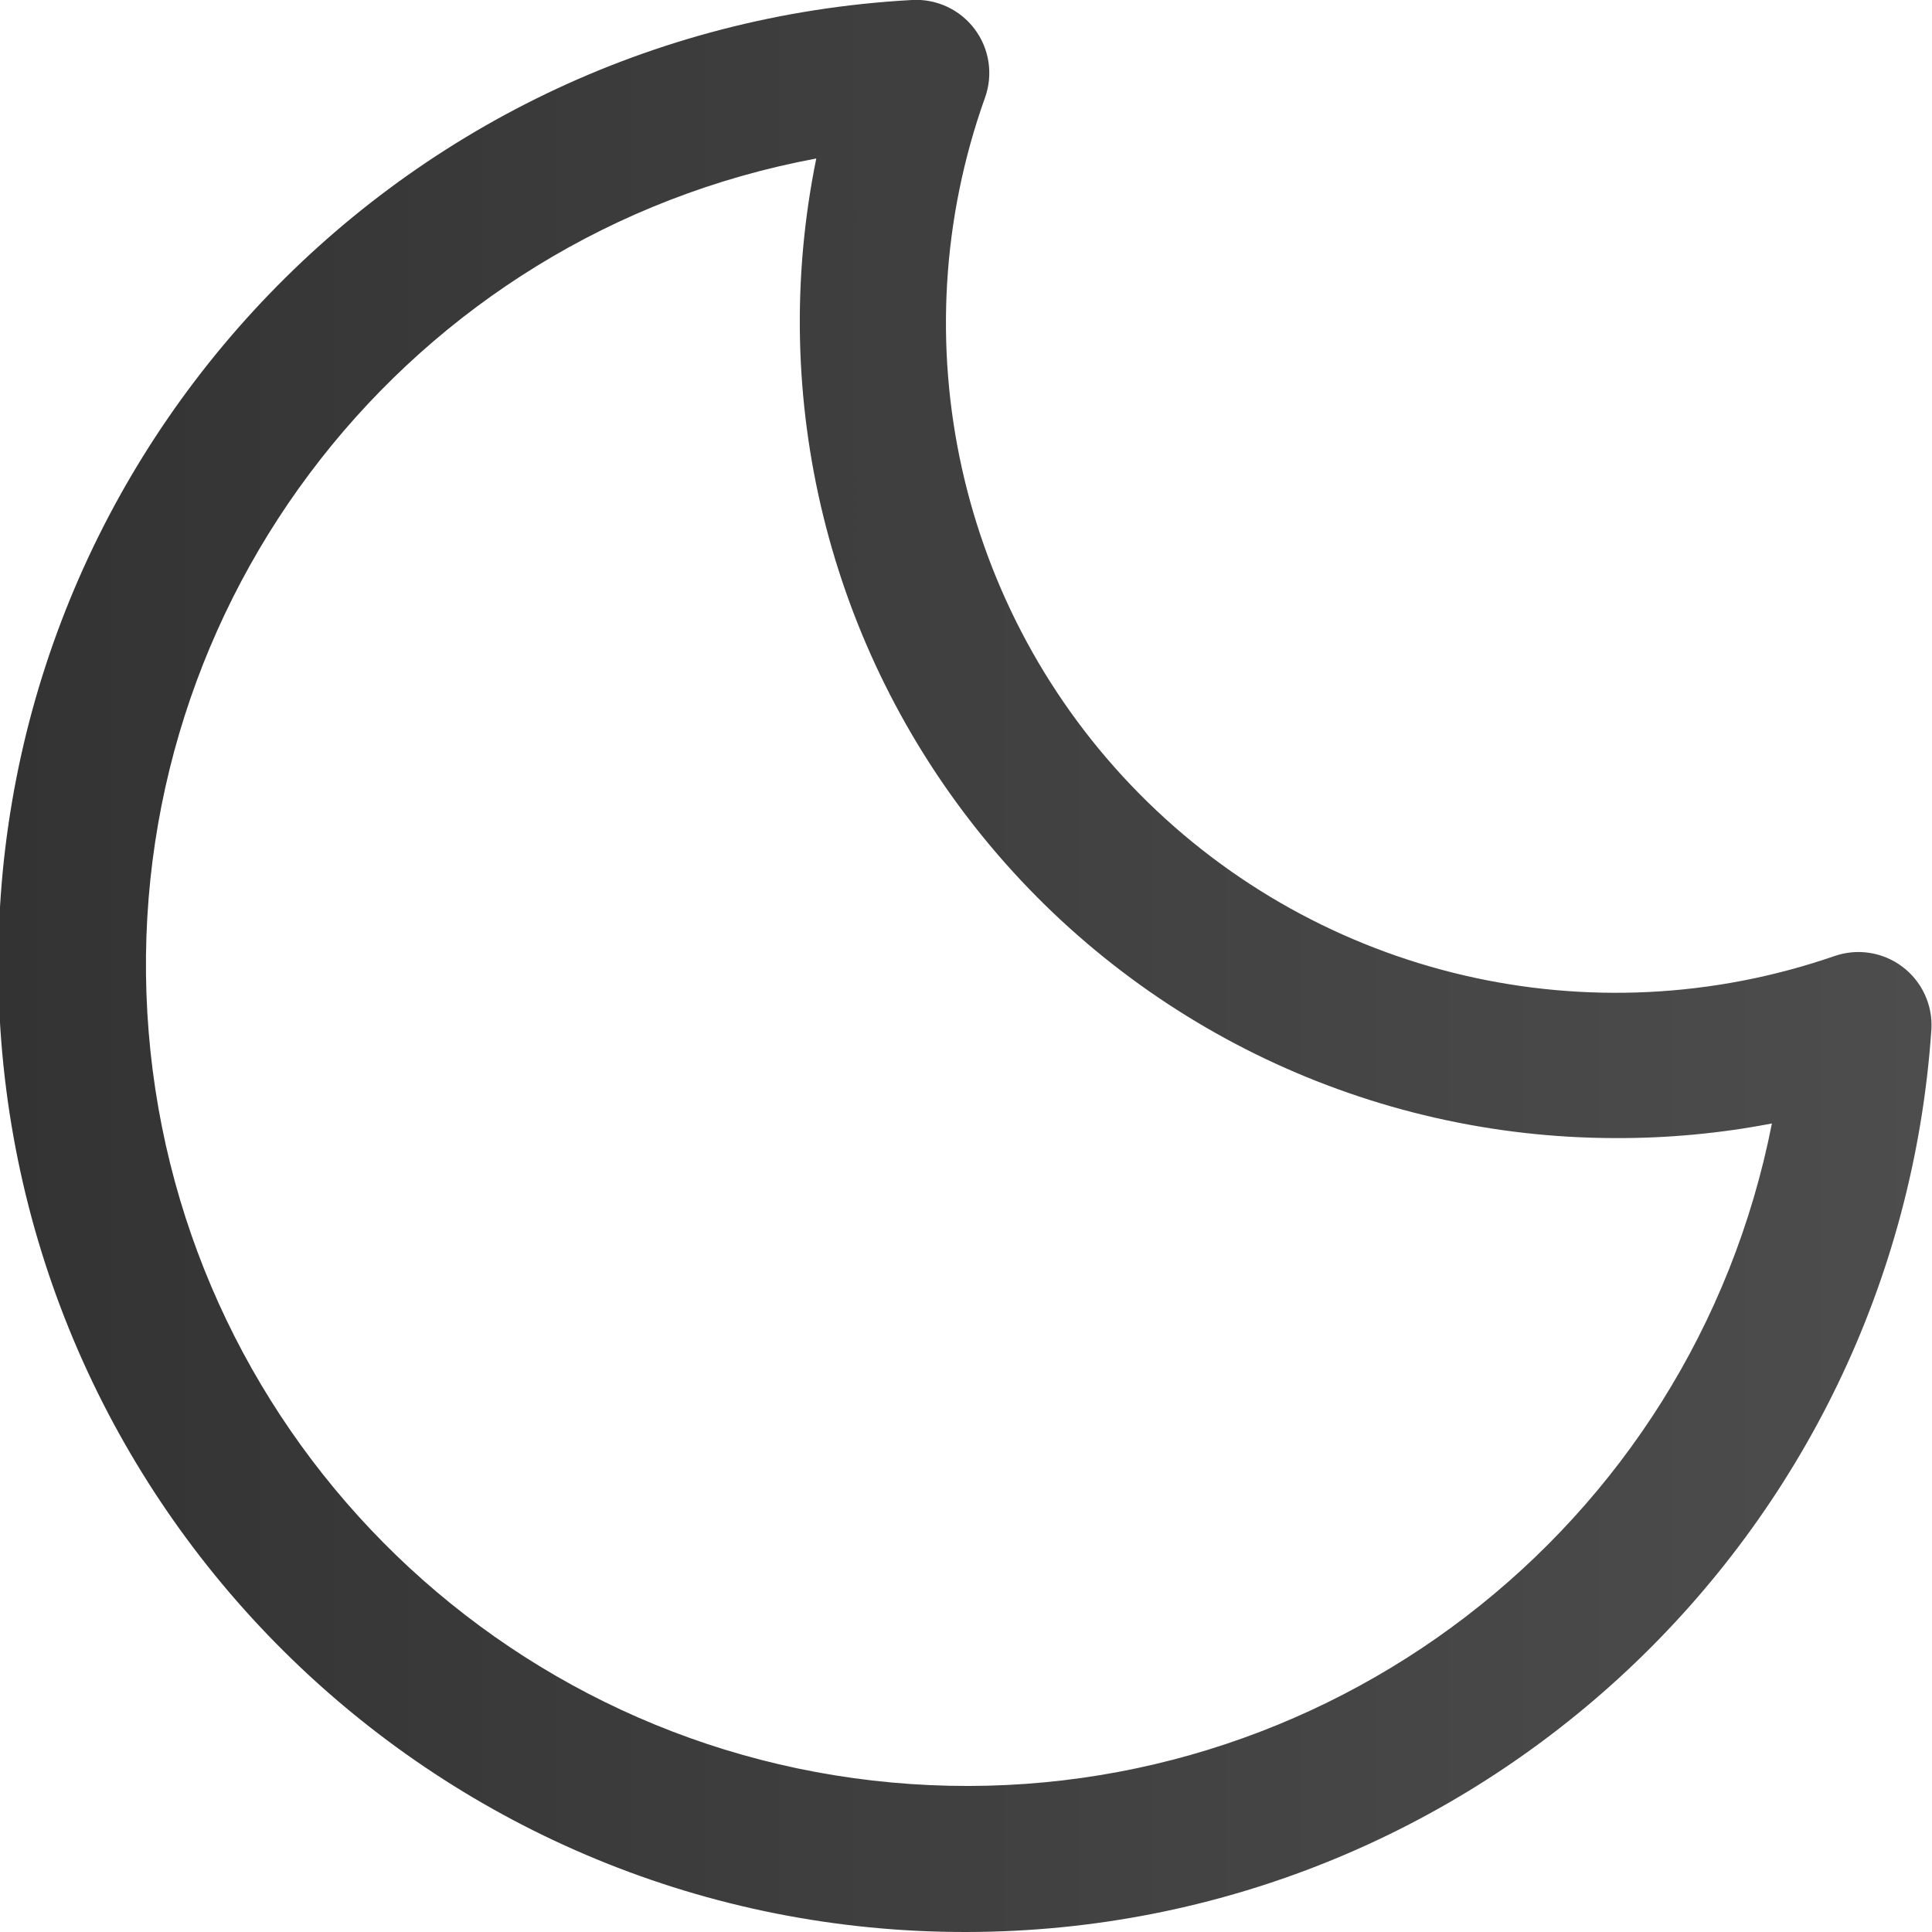
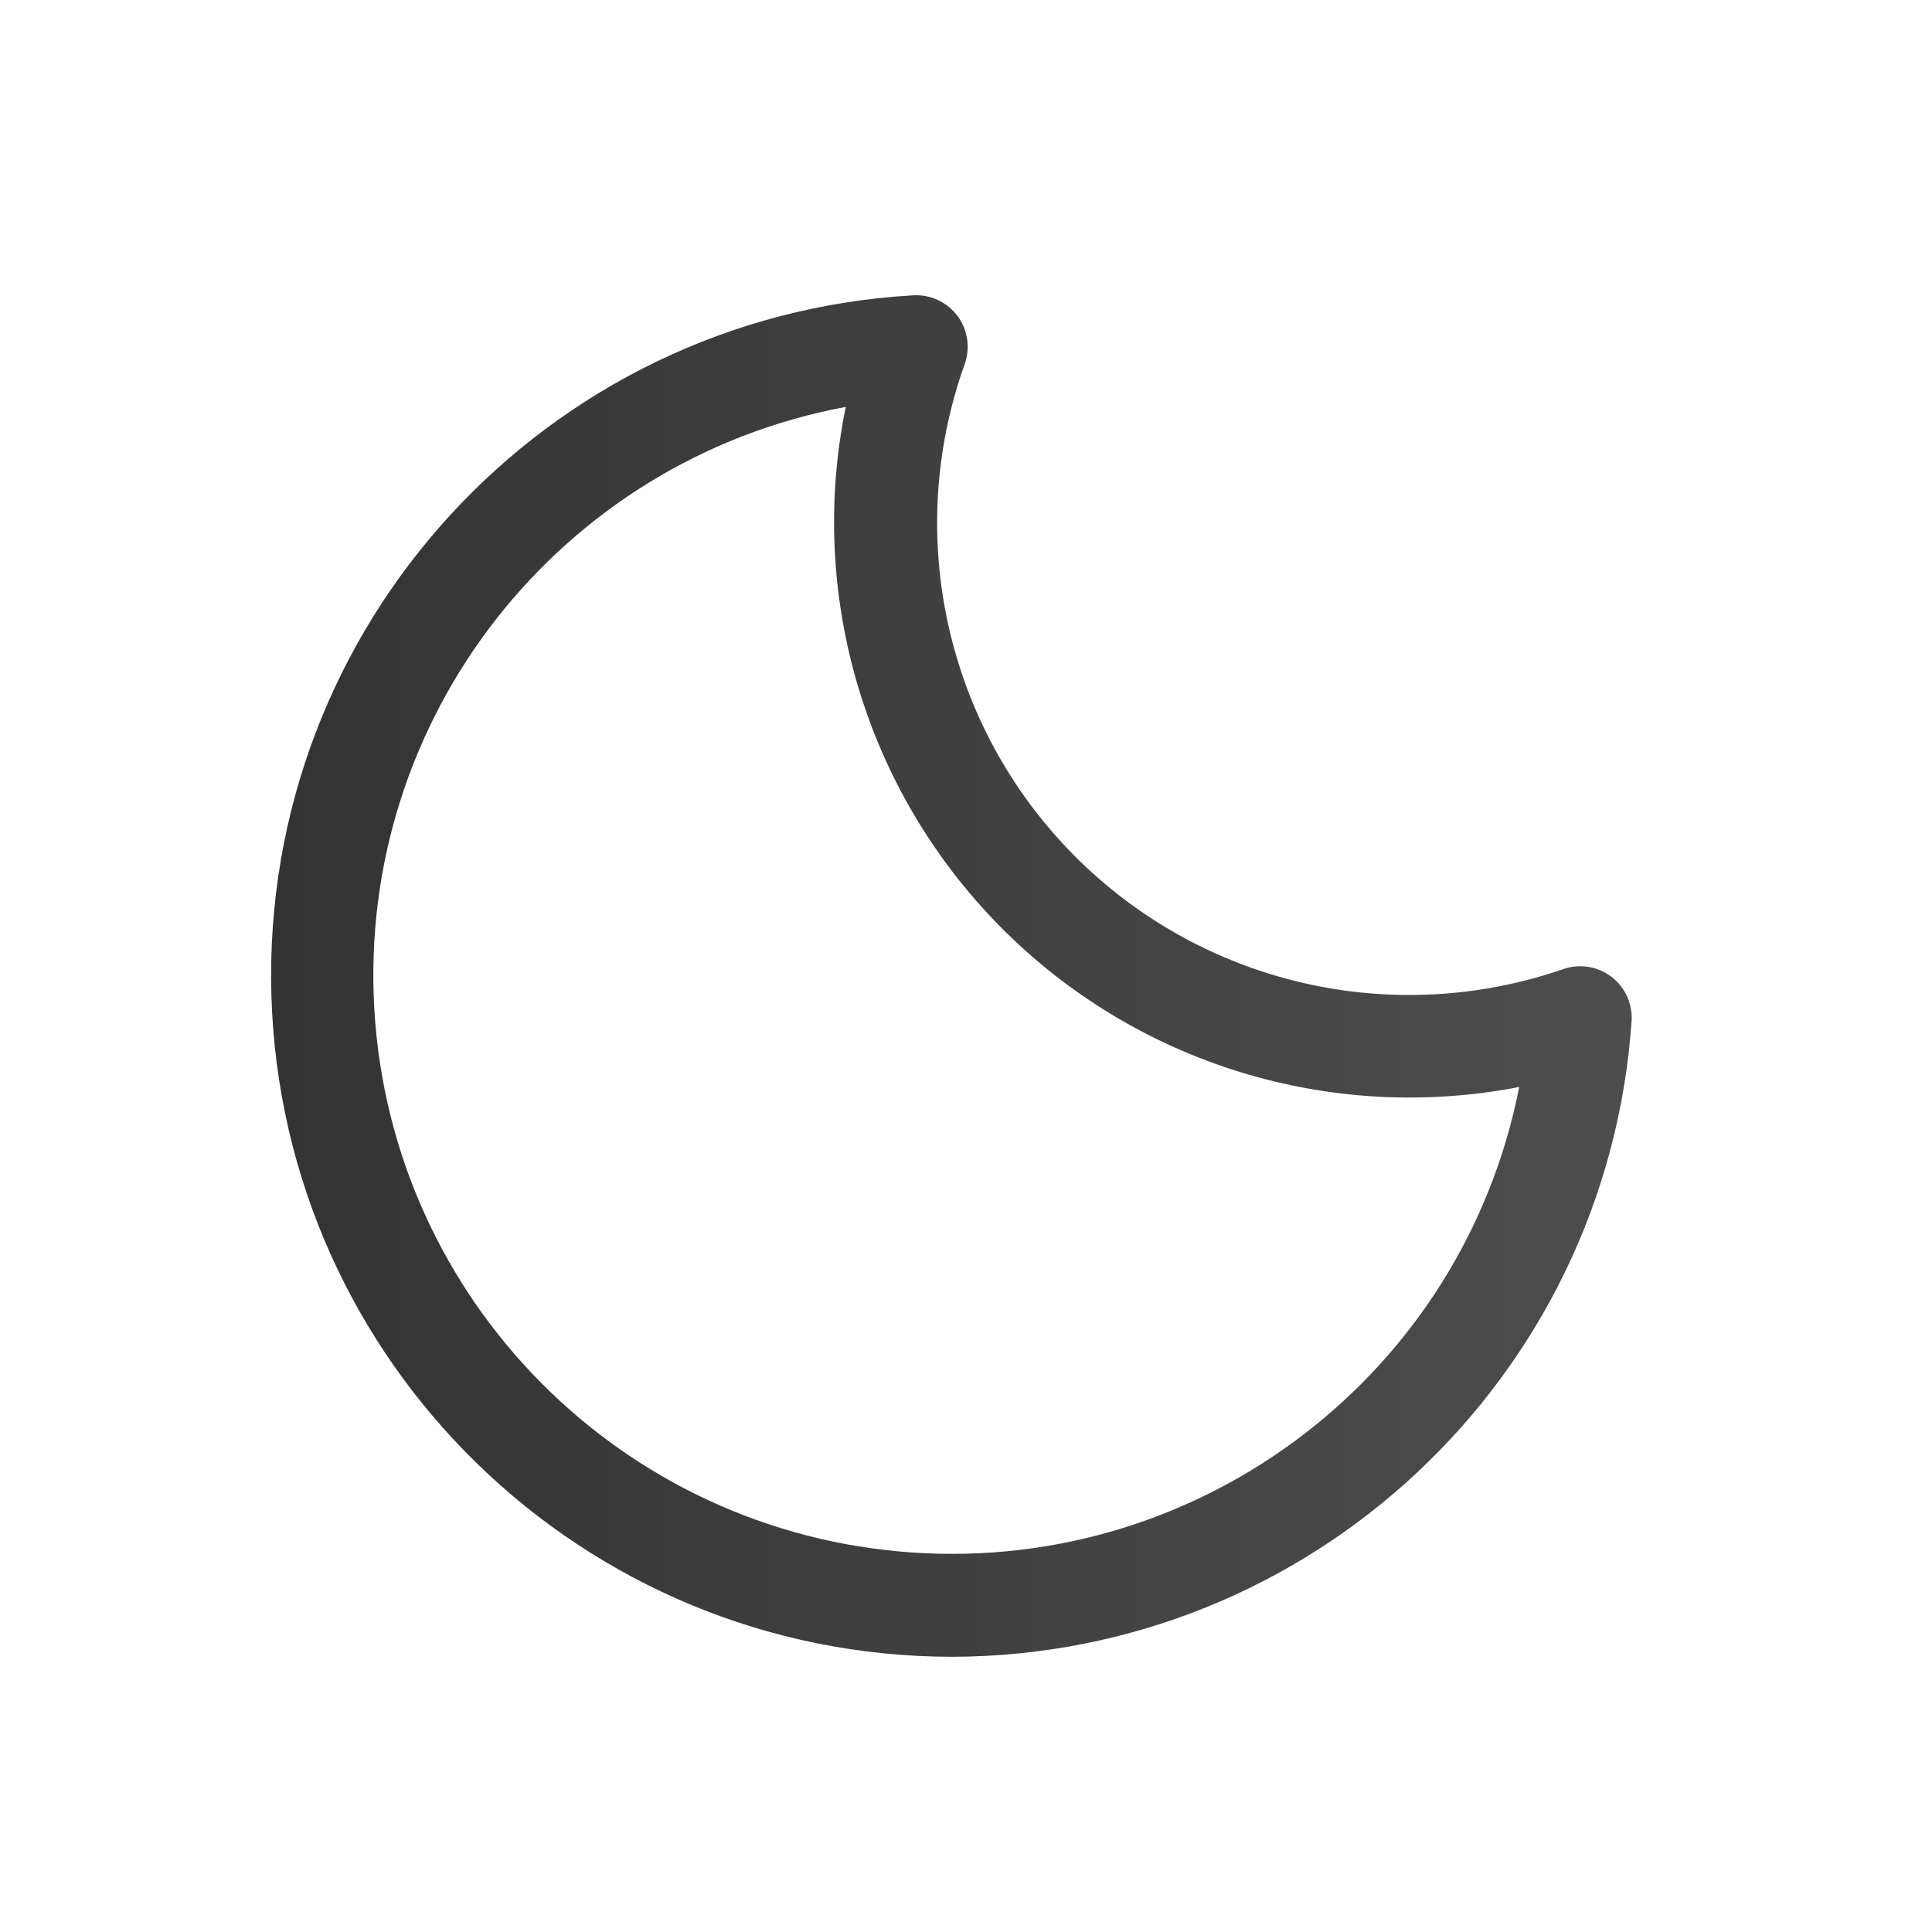
- <svg xmlns="http://www.w3.org/2000/svg" viewBox="0 0 132.1 132.14">
+ <svg xmlns="http://www.w3.org/2000/svg" viewBox="0 0 187.5 187.5">
  <defs>
-     <style>.cls-1{fill:url(#linear-gradient);}</style>
-     <linearGradient id="linear-gradient" y1="66.07" x2="132.1" y2="66.07" gradientUnits="userSpaceOnUse">
+     <style>.cls-1{fill:none;}.cls-2{fill:url(#linear-gradient);}</style>
+     <linearGradient id="linear-gradient" x1="26.25" y1="94.72" x2="158.35" y2="94.72" gradientUnits="userSpaceOnUse">
      <stop offset="0" stop-color="#333" />
      <stop offset="1" stop-color="#4d4d4d" />
    </linearGradient>
  </defs>
  <g id="Layer_2" data-name="Layer 2">
-     <g id="Layer_1-2" data-name="Layer 1">
-       <path class="cls-1" d="M66.12,132.14A66.12,66.12,0,0,1,62.37,0a5,5,0,0,1,5,6.68,45.81,45.81,0,0,0,58.1,58.71,5,5,0,0,1,6.63,5A66.24,66.24,0,0,1,66.12,132.14ZM55.83,10.84a56.13,56.13,0,1,0,65.36,66,55.57,55.57,0,0,1-10.72,1A55.84,55.84,0,0,1,55.83,10.84Z" />
+     <g id="Icons">
+       <g id="Snø_copy" data-name="Snø copy">
+         <g id="Frame">
+           <rect class="cls-1" width="187.5" height="187.5" />
+         </g>
+         <path class="cls-2" d="M92.37,160.79A66.12,66.12,0,0,1,88.62,28.66a5,5,0,0,1,5,6.68,45.81,45.81,0,0,0,58.1,58.71,5,5,0,0,1,6.63,5A66.24,66.24,0,0,1,92.37,160.79ZM82.08,39.49a56.13,56.13,0,1,0,65.36,66,55.84,55.84,0,0,1-65.36-66Z" />
+       </g>
    </g>
  </g>
</svg>
